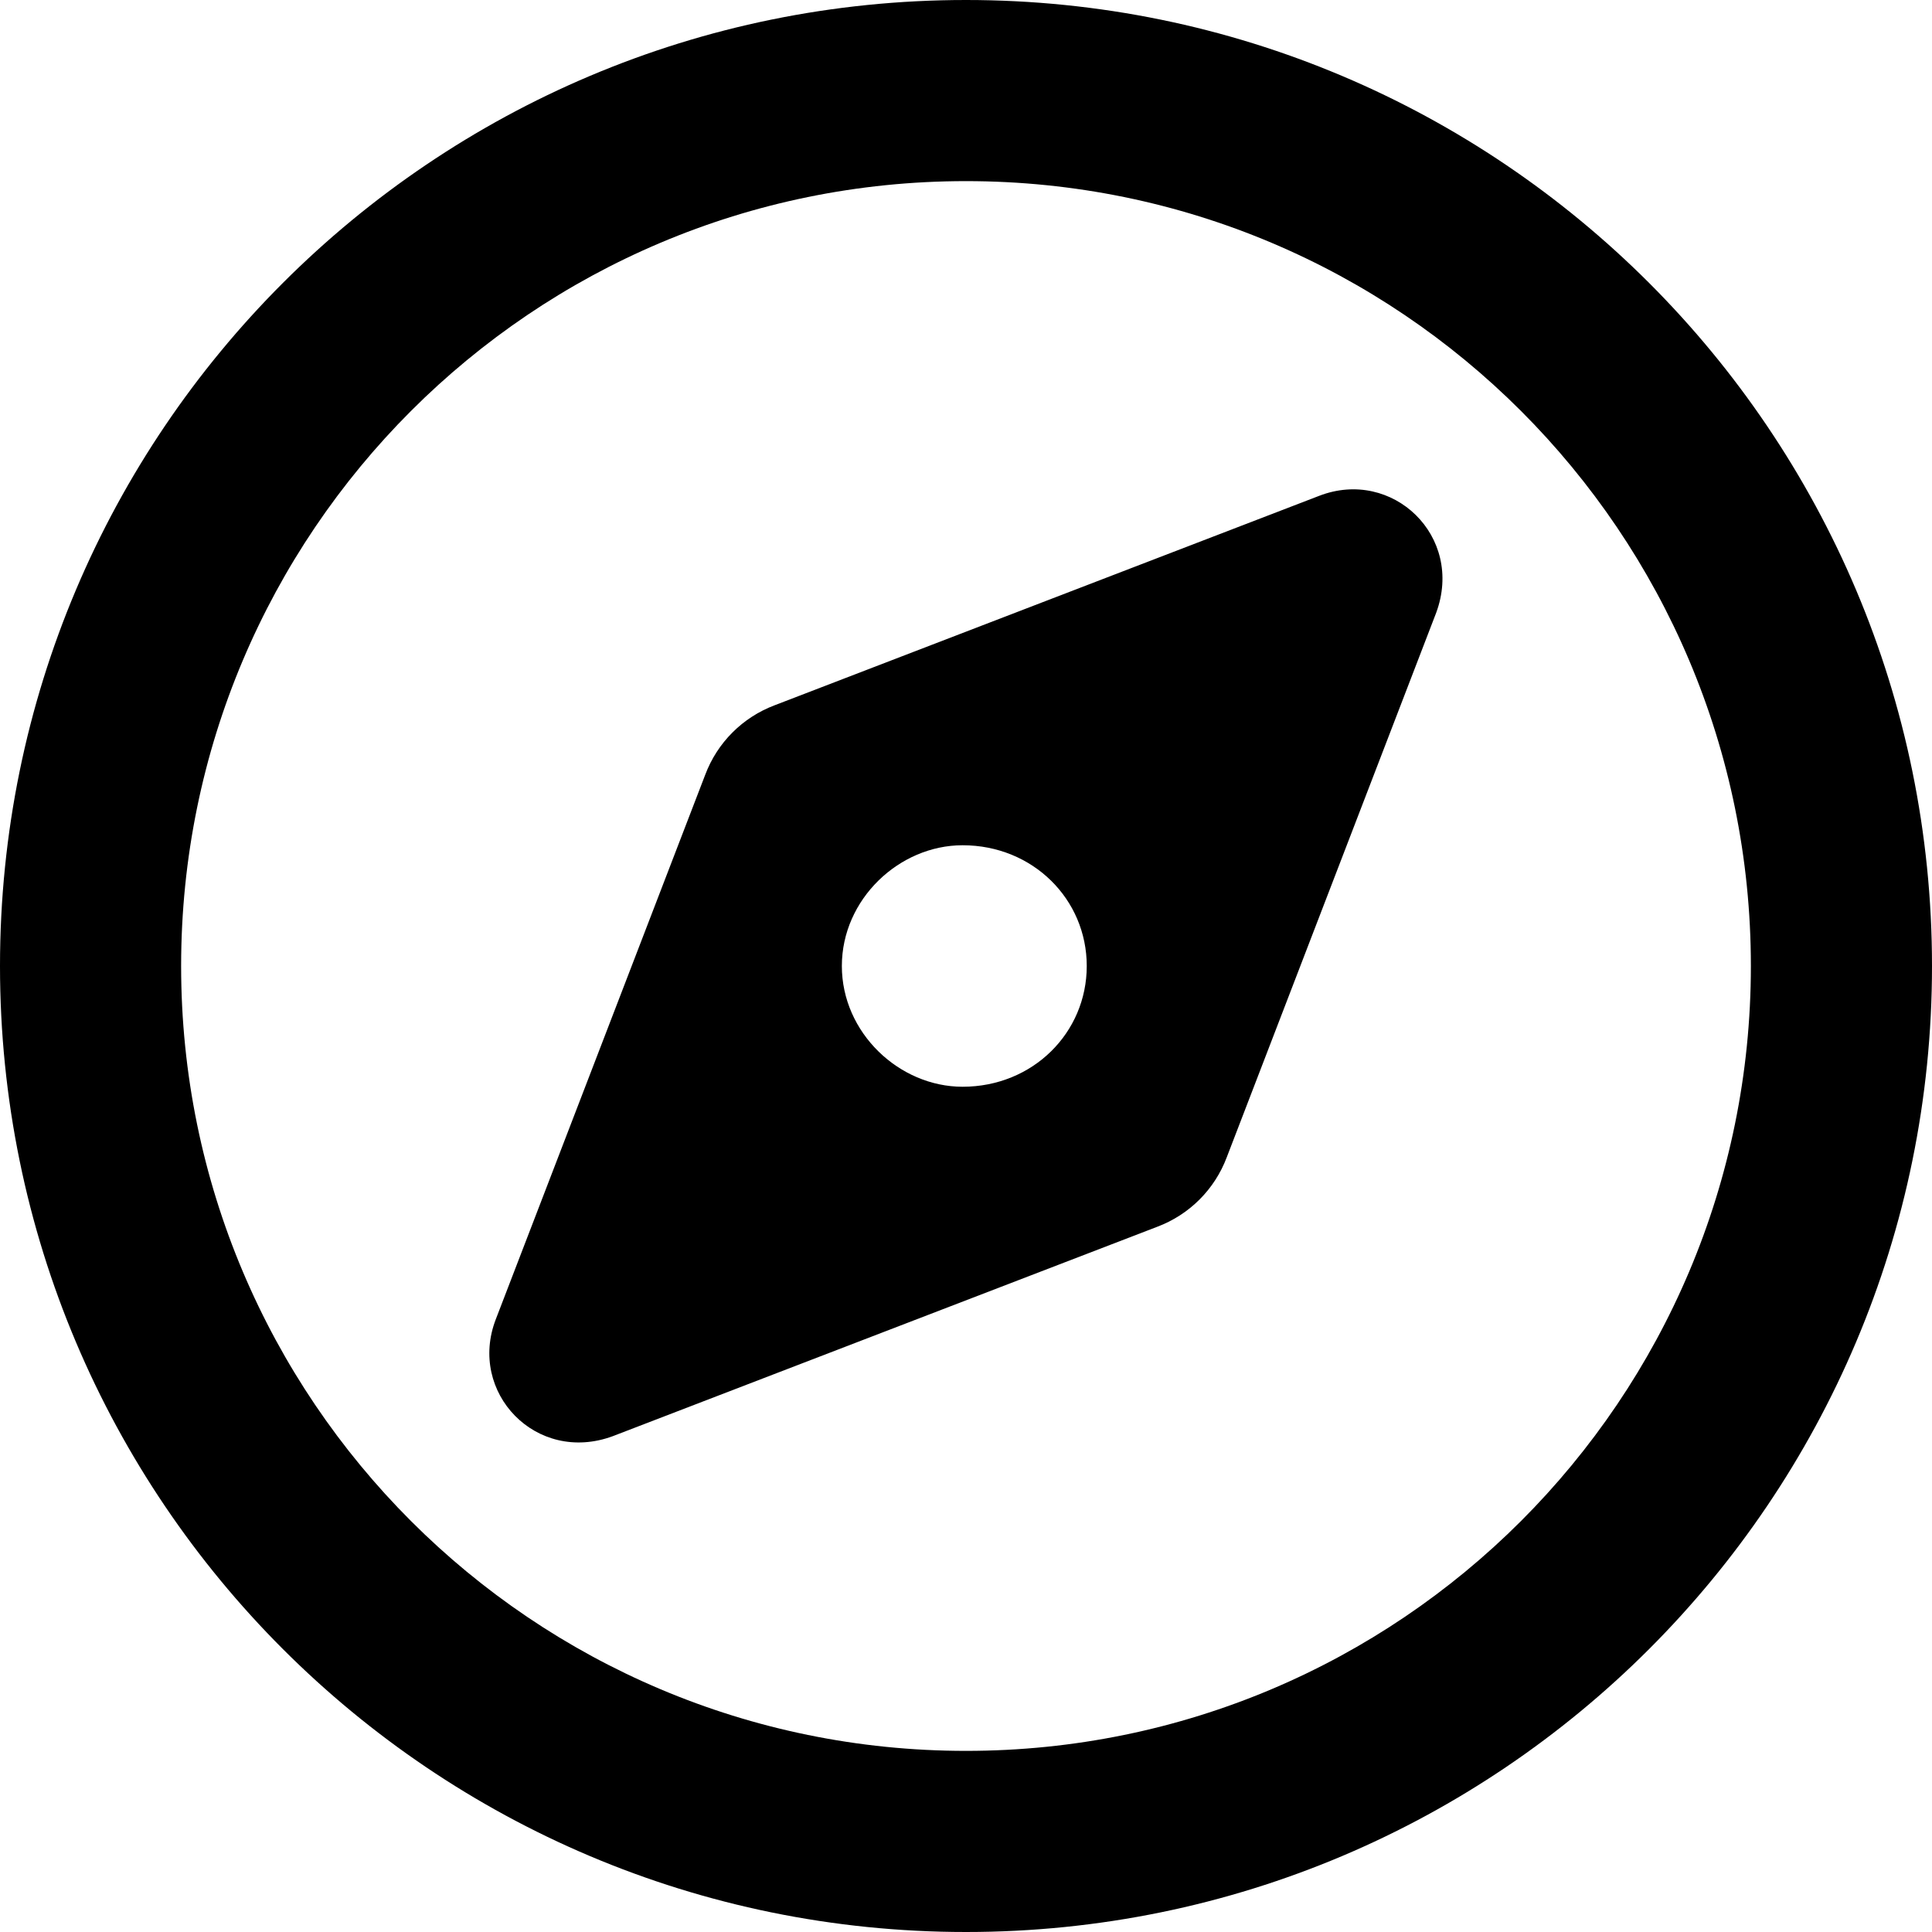
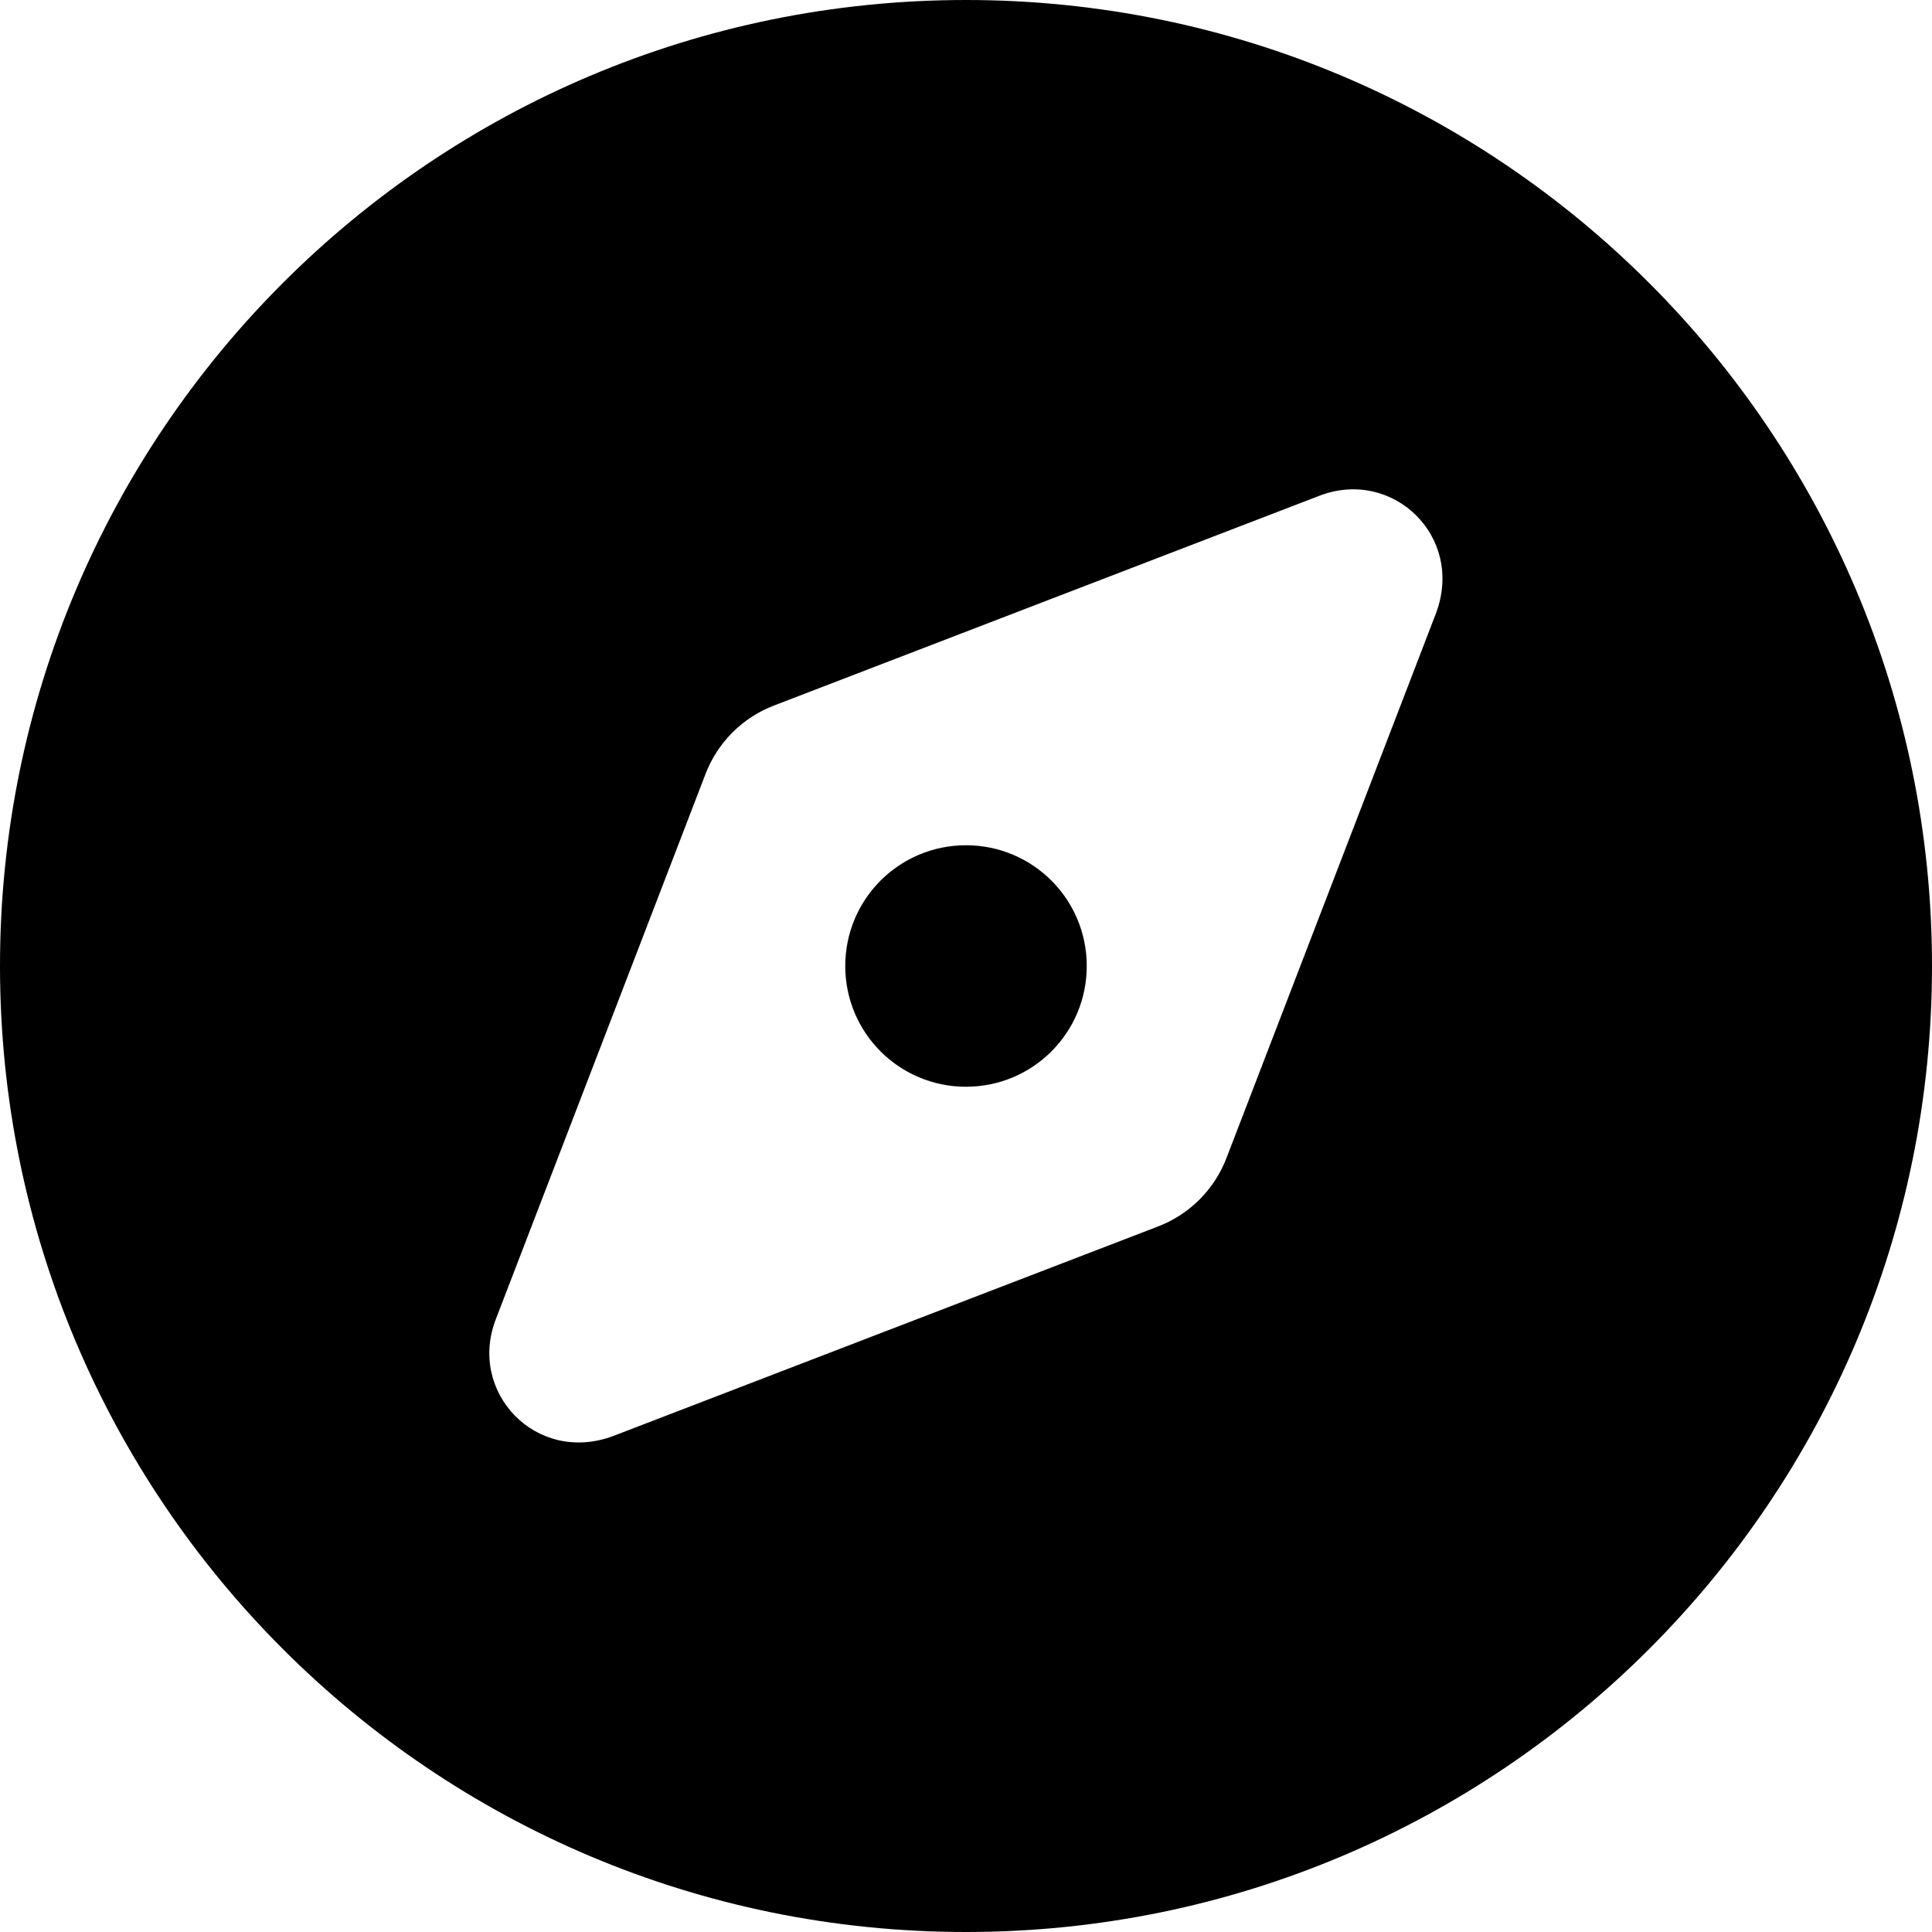
<svg xmlns="http://www.w3.org/2000/svg" viewBox="0 0 512 512">
-   <path d="M306.7 325.1L162.4 380.6C142.1 388.1 123.9 369 131.4 349.6L186.9 205.3C190.1 196.8 196.8 190.1 205.3 186.9L349.6 131.4C369 123.9 388.1 142.1 380.6 162.4L325.1 306.7C321.9 315.2 315.2 321.9 306.7 325.1V325.1zM255.1 224C238.3 224 223.1 238.3 223.1 256C223.1 273.7 238.3 288 255.1 288C273.7 288 288 273.7 288 256C288 238.3 273.7 224 255.1 224V224zM512 256C512 397.4 397.4 512 256 512C114.6 512 0 397.4 0 256C0 114.6 114.6 0 256 0C397.4 0 512 114.6 512 256zM256 48C141.1 48 48 141.1 48 256C48 370.9 141.1 464 256 464C370.9 464 464 370.9 464 256C464 141.1 370.9 48 256 48z" />
+   <path d="M288 256C288 273.7 273.7 288 256 288C238.3 288 224 273.7 224 256C224 238.3 238.3 224 256 224C273.7 224 288 238.3 288 256zM0 256C0 114.6 114.6 0 256 0C397.4 0 512 114.6 512 256C512 397.4 397.4 512 256 512C114.6 512 0 397.4 0 256zM325.1 306.7L380.6 162.4C388.1 142.1 369 123.9 349.6 131.4L205.3 186.9C196.8 190.1 190.1 196.8 186.9 205.3L131.4 349.6C123.9 369 142.1 388.1 162.4 380.6L306.7 325.1C315.2 321.9 321.9 315.2 325.1 306.7V306.7z" />
</svg>
